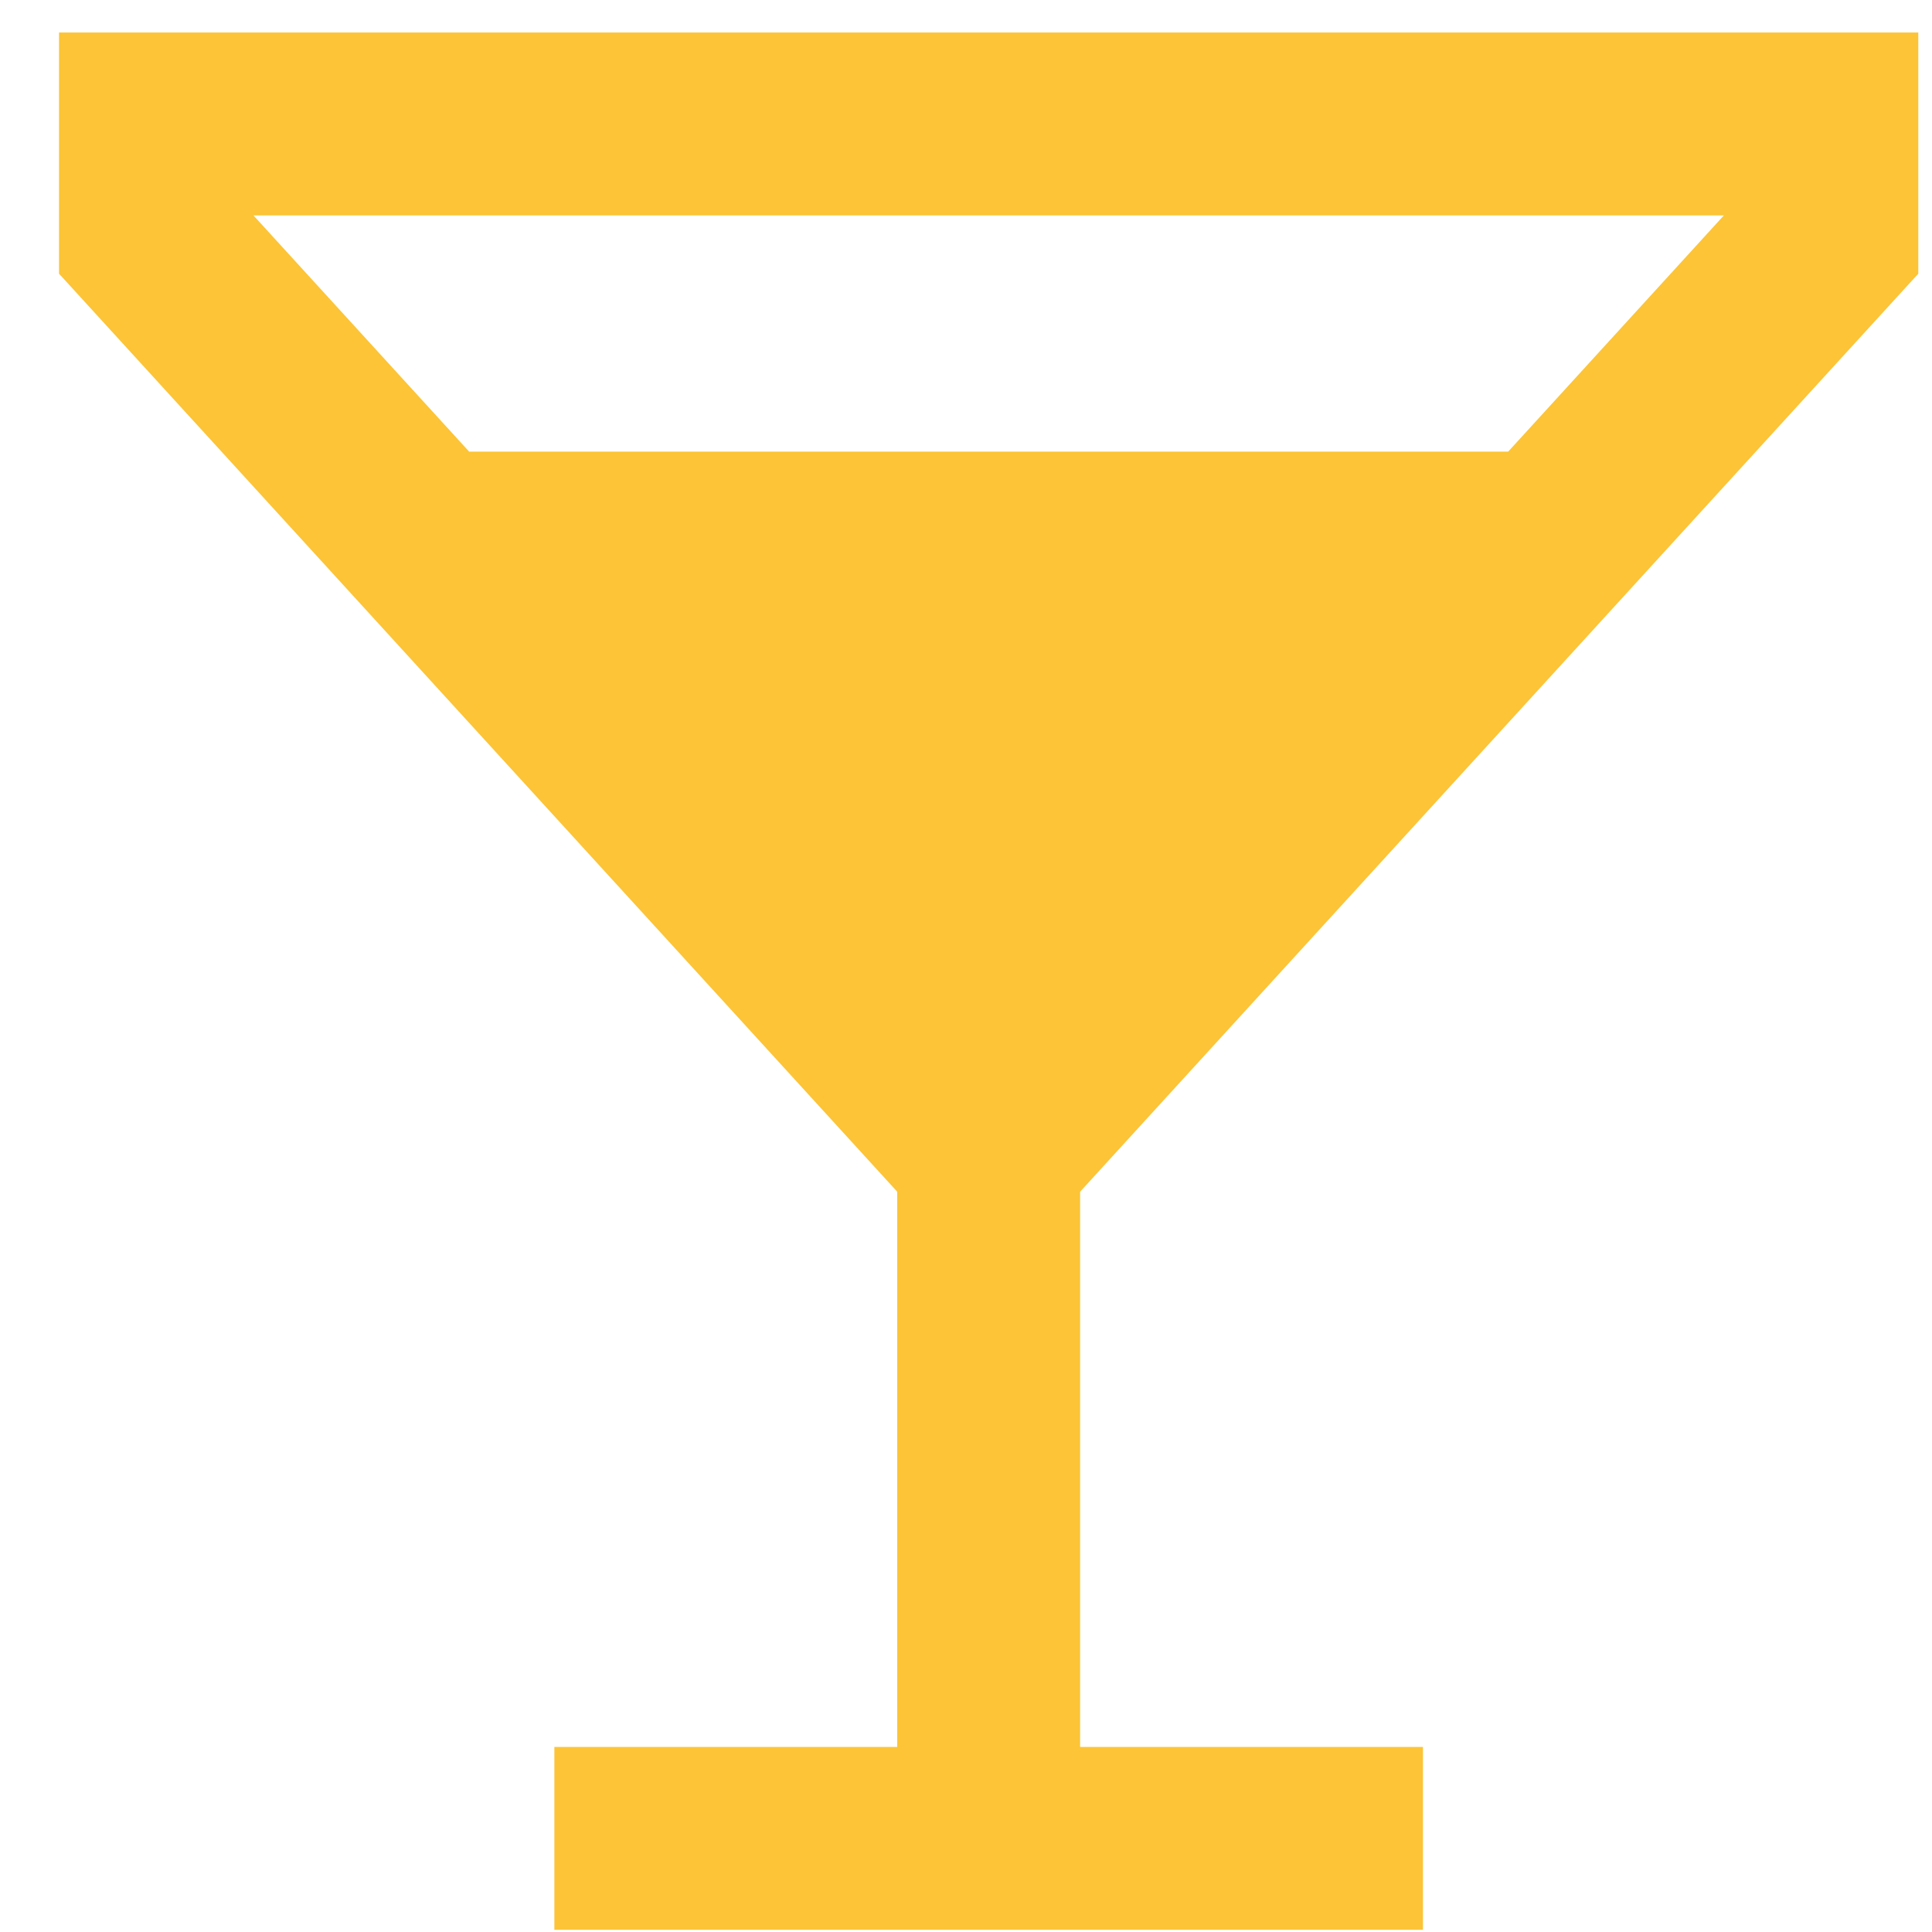
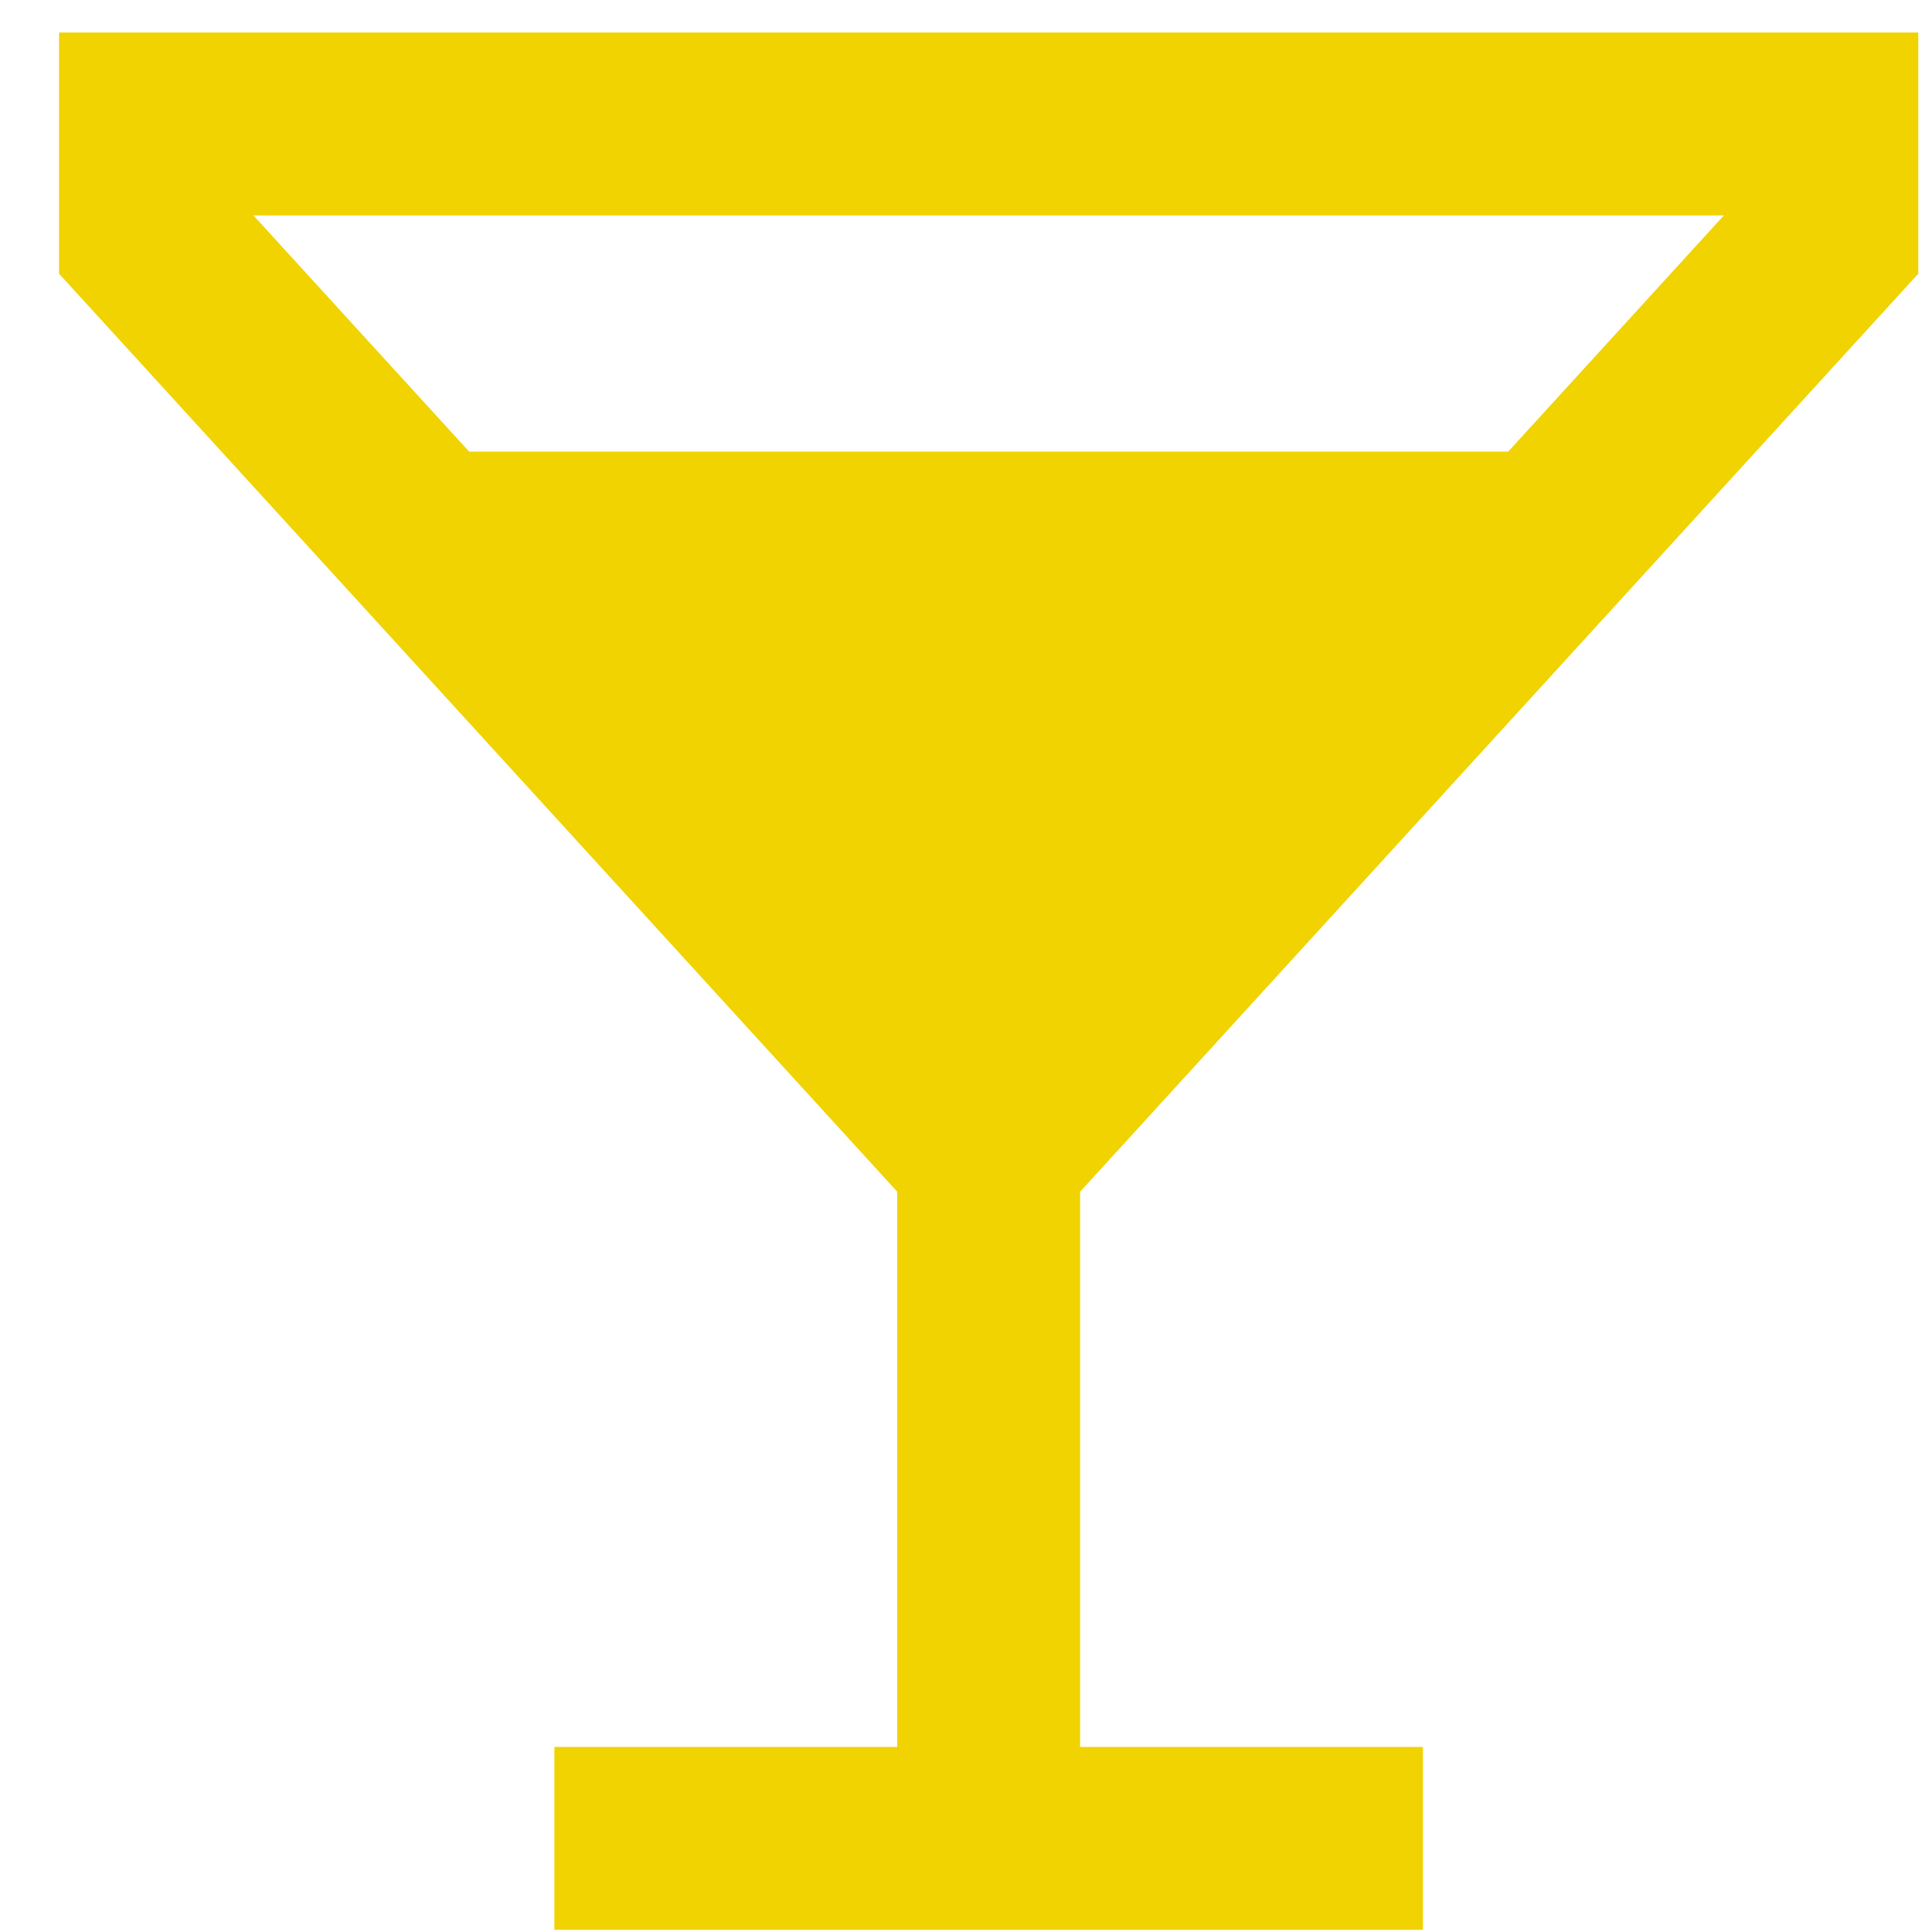
<svg xmlns="http://www.w3.org/2000/svg" width="26" height="26" viewBox="0 0 26 26" fill="none">
  <g id="icone-bebida">
-     <path id="Vector" d="M12.177 15.998V23.612H7.665H7.563V23.715V25.766V25.868H7.665H18.945H19.047V25.766V23.715V23.612H18.945H14.433V15.998L25.686 3.673L25.713 3.644V3.604V0.643V0.54H25.61H1H0.897V0.643V3.604V3.644L0.924 3.673L12.177 15.998ZM3.178 2.796H23.432L20.342 6.18H6.268L3.178 2.796ZM8.328 8.436H18.282L13.32 13.871H13.29L8.328 8.436Z" fill="#FCC436" stroke="#FCC436" stroke-width="0.205" />
-     <path id="Polygon 1" d="M13.305 17.05L6.201 7.821L20.409 7.821L13.305 17.05Z" fill="#FCC436" />
+     <path id="Vector" d="M12.177 15.998V23.612H7.665H7.563V23.715V25.766V25.868H7.665H18.945H19.047V25.766V23.715V23.612H18.945H14.433V15.998L25.686 3.673L25.713 3.644V3.604V0.643V0.54H25.61H1H0.897V0.643V3.604V3.644L0.924 3.673L12.177 15.998ZM3.178 2.796H23.432L20.342 6.18H6.268L3.178 2.796ZM8.328 8.436H18.282L13.32 13.871H13.29L8.328 8.436Z" fill="#F1D302" stroke="#F1D302" stroke-width="0.205" />
+     <path id="Polygon 1" d="M13.305 17.05L6.201 7.821L20.409 7.821L13.305 17.05Z" fill="#F1D302" />
  </g>
</svg>
